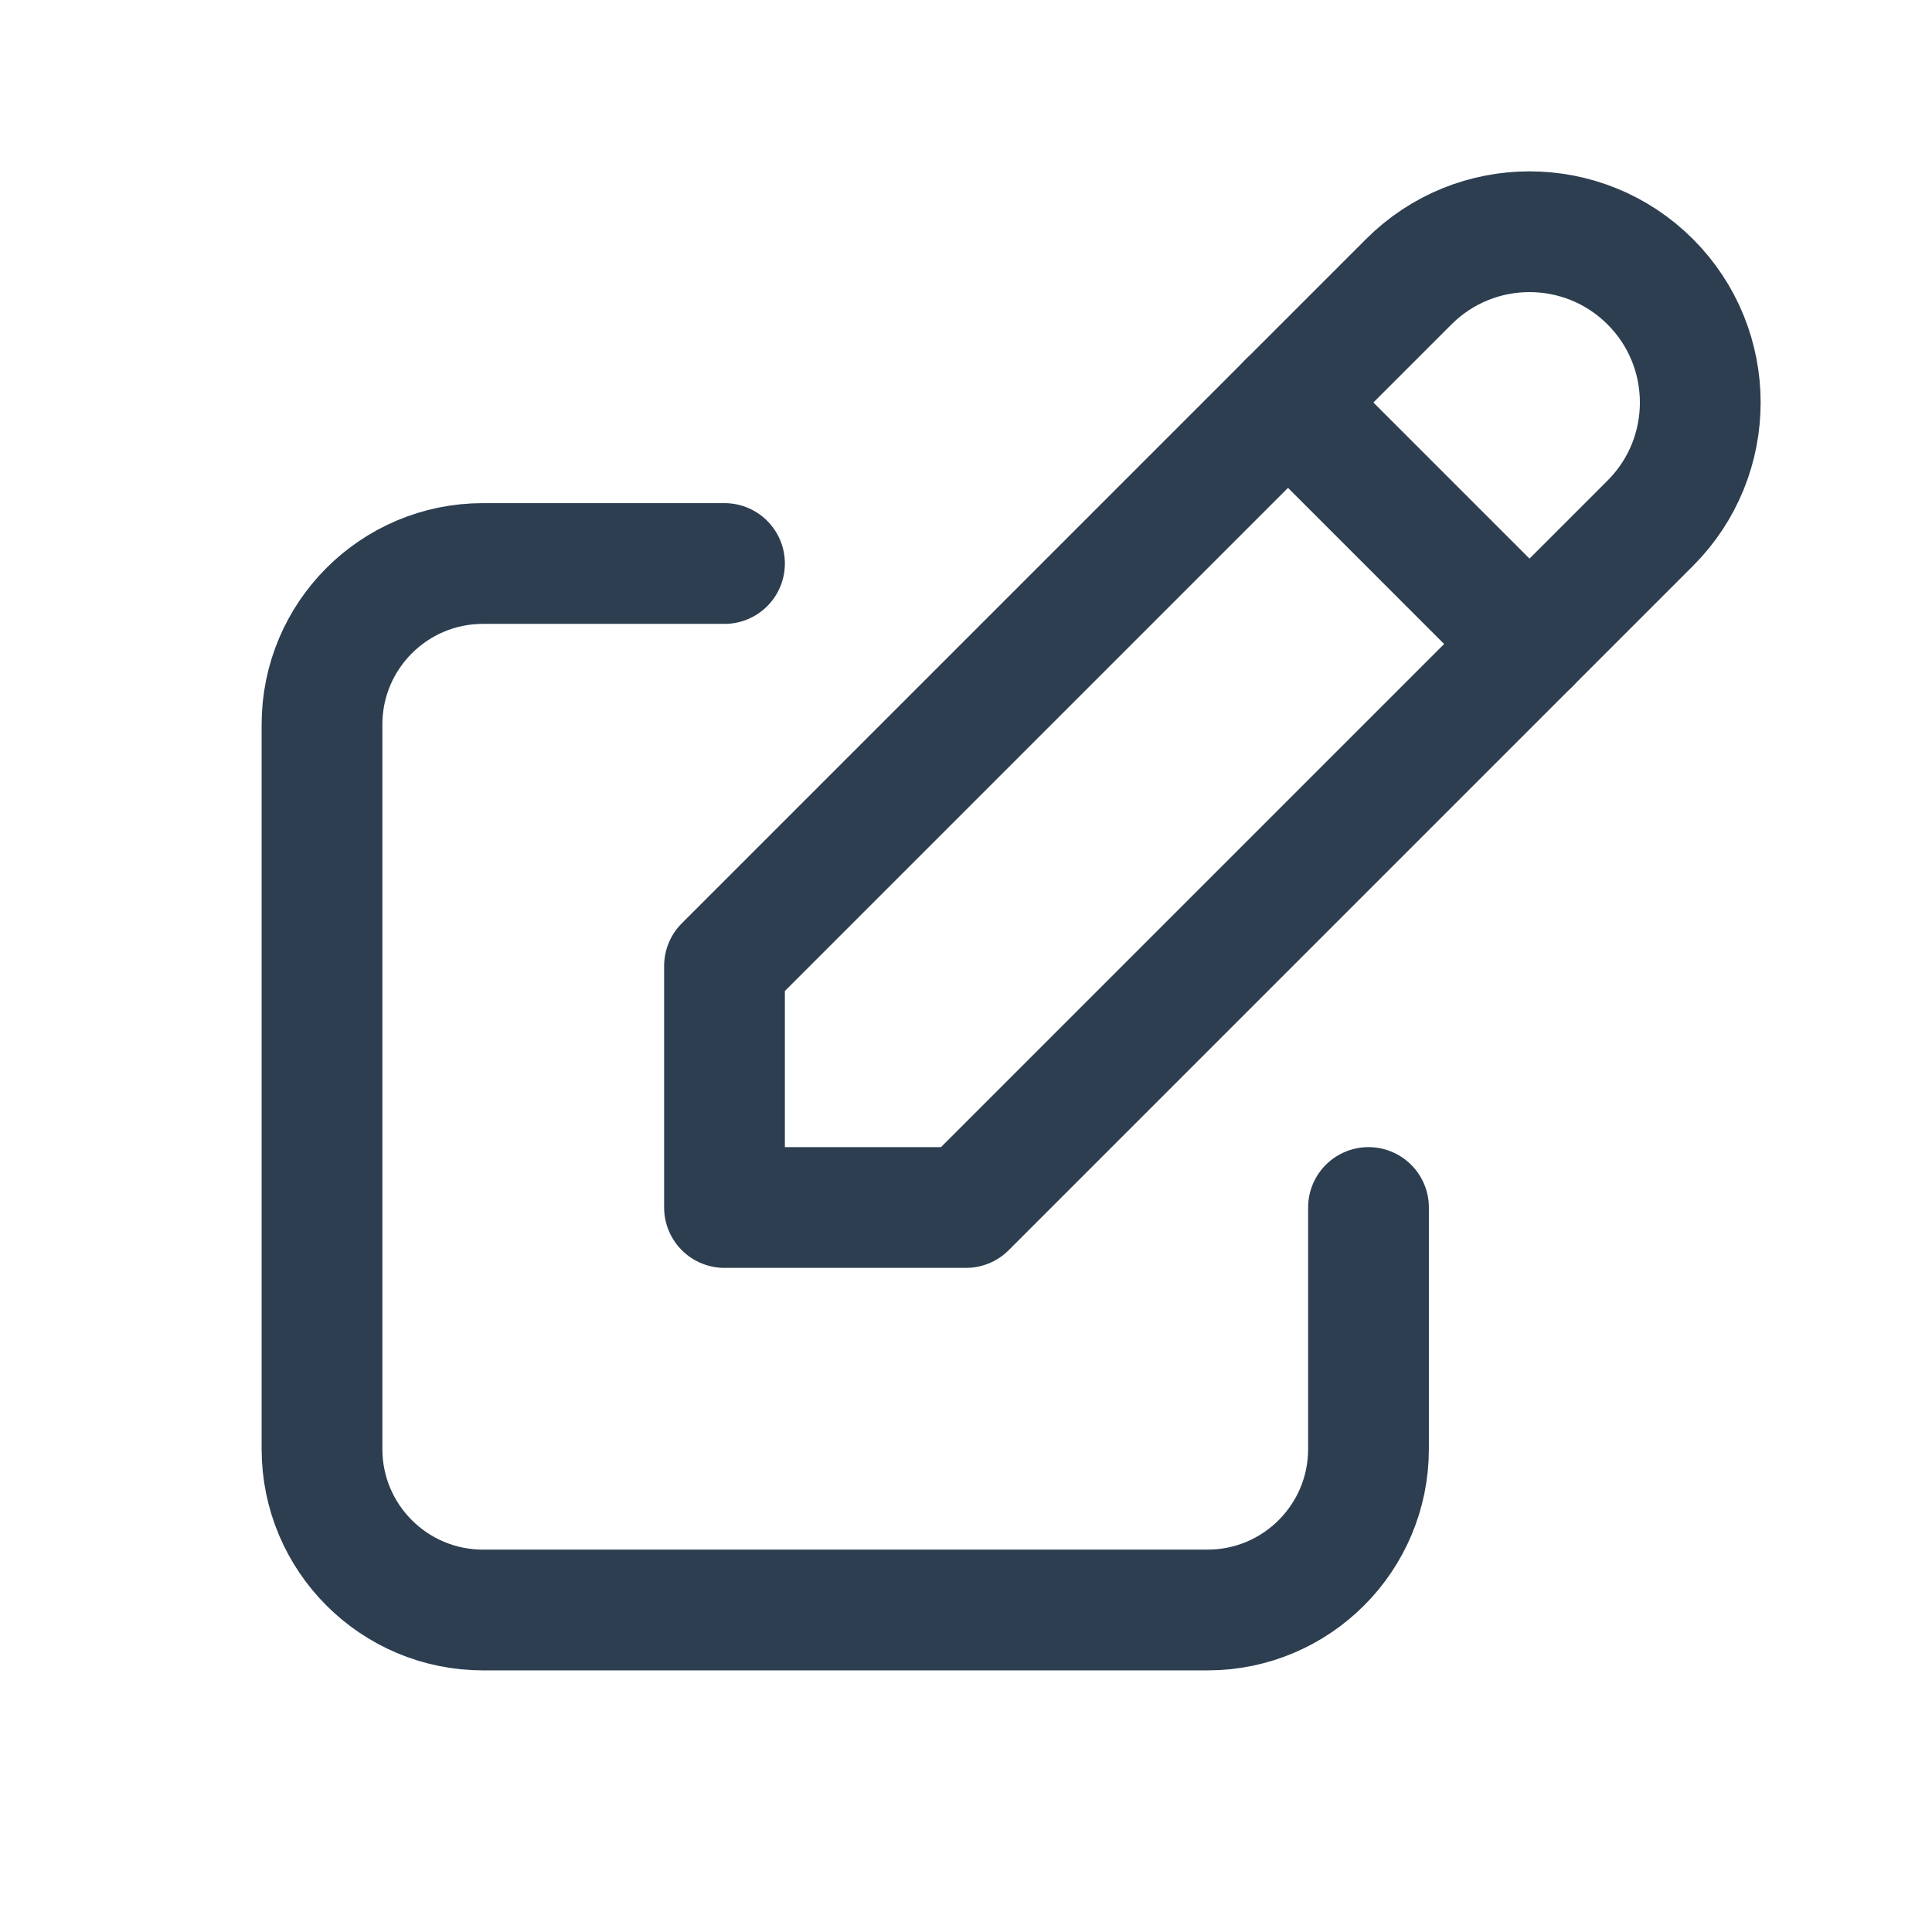
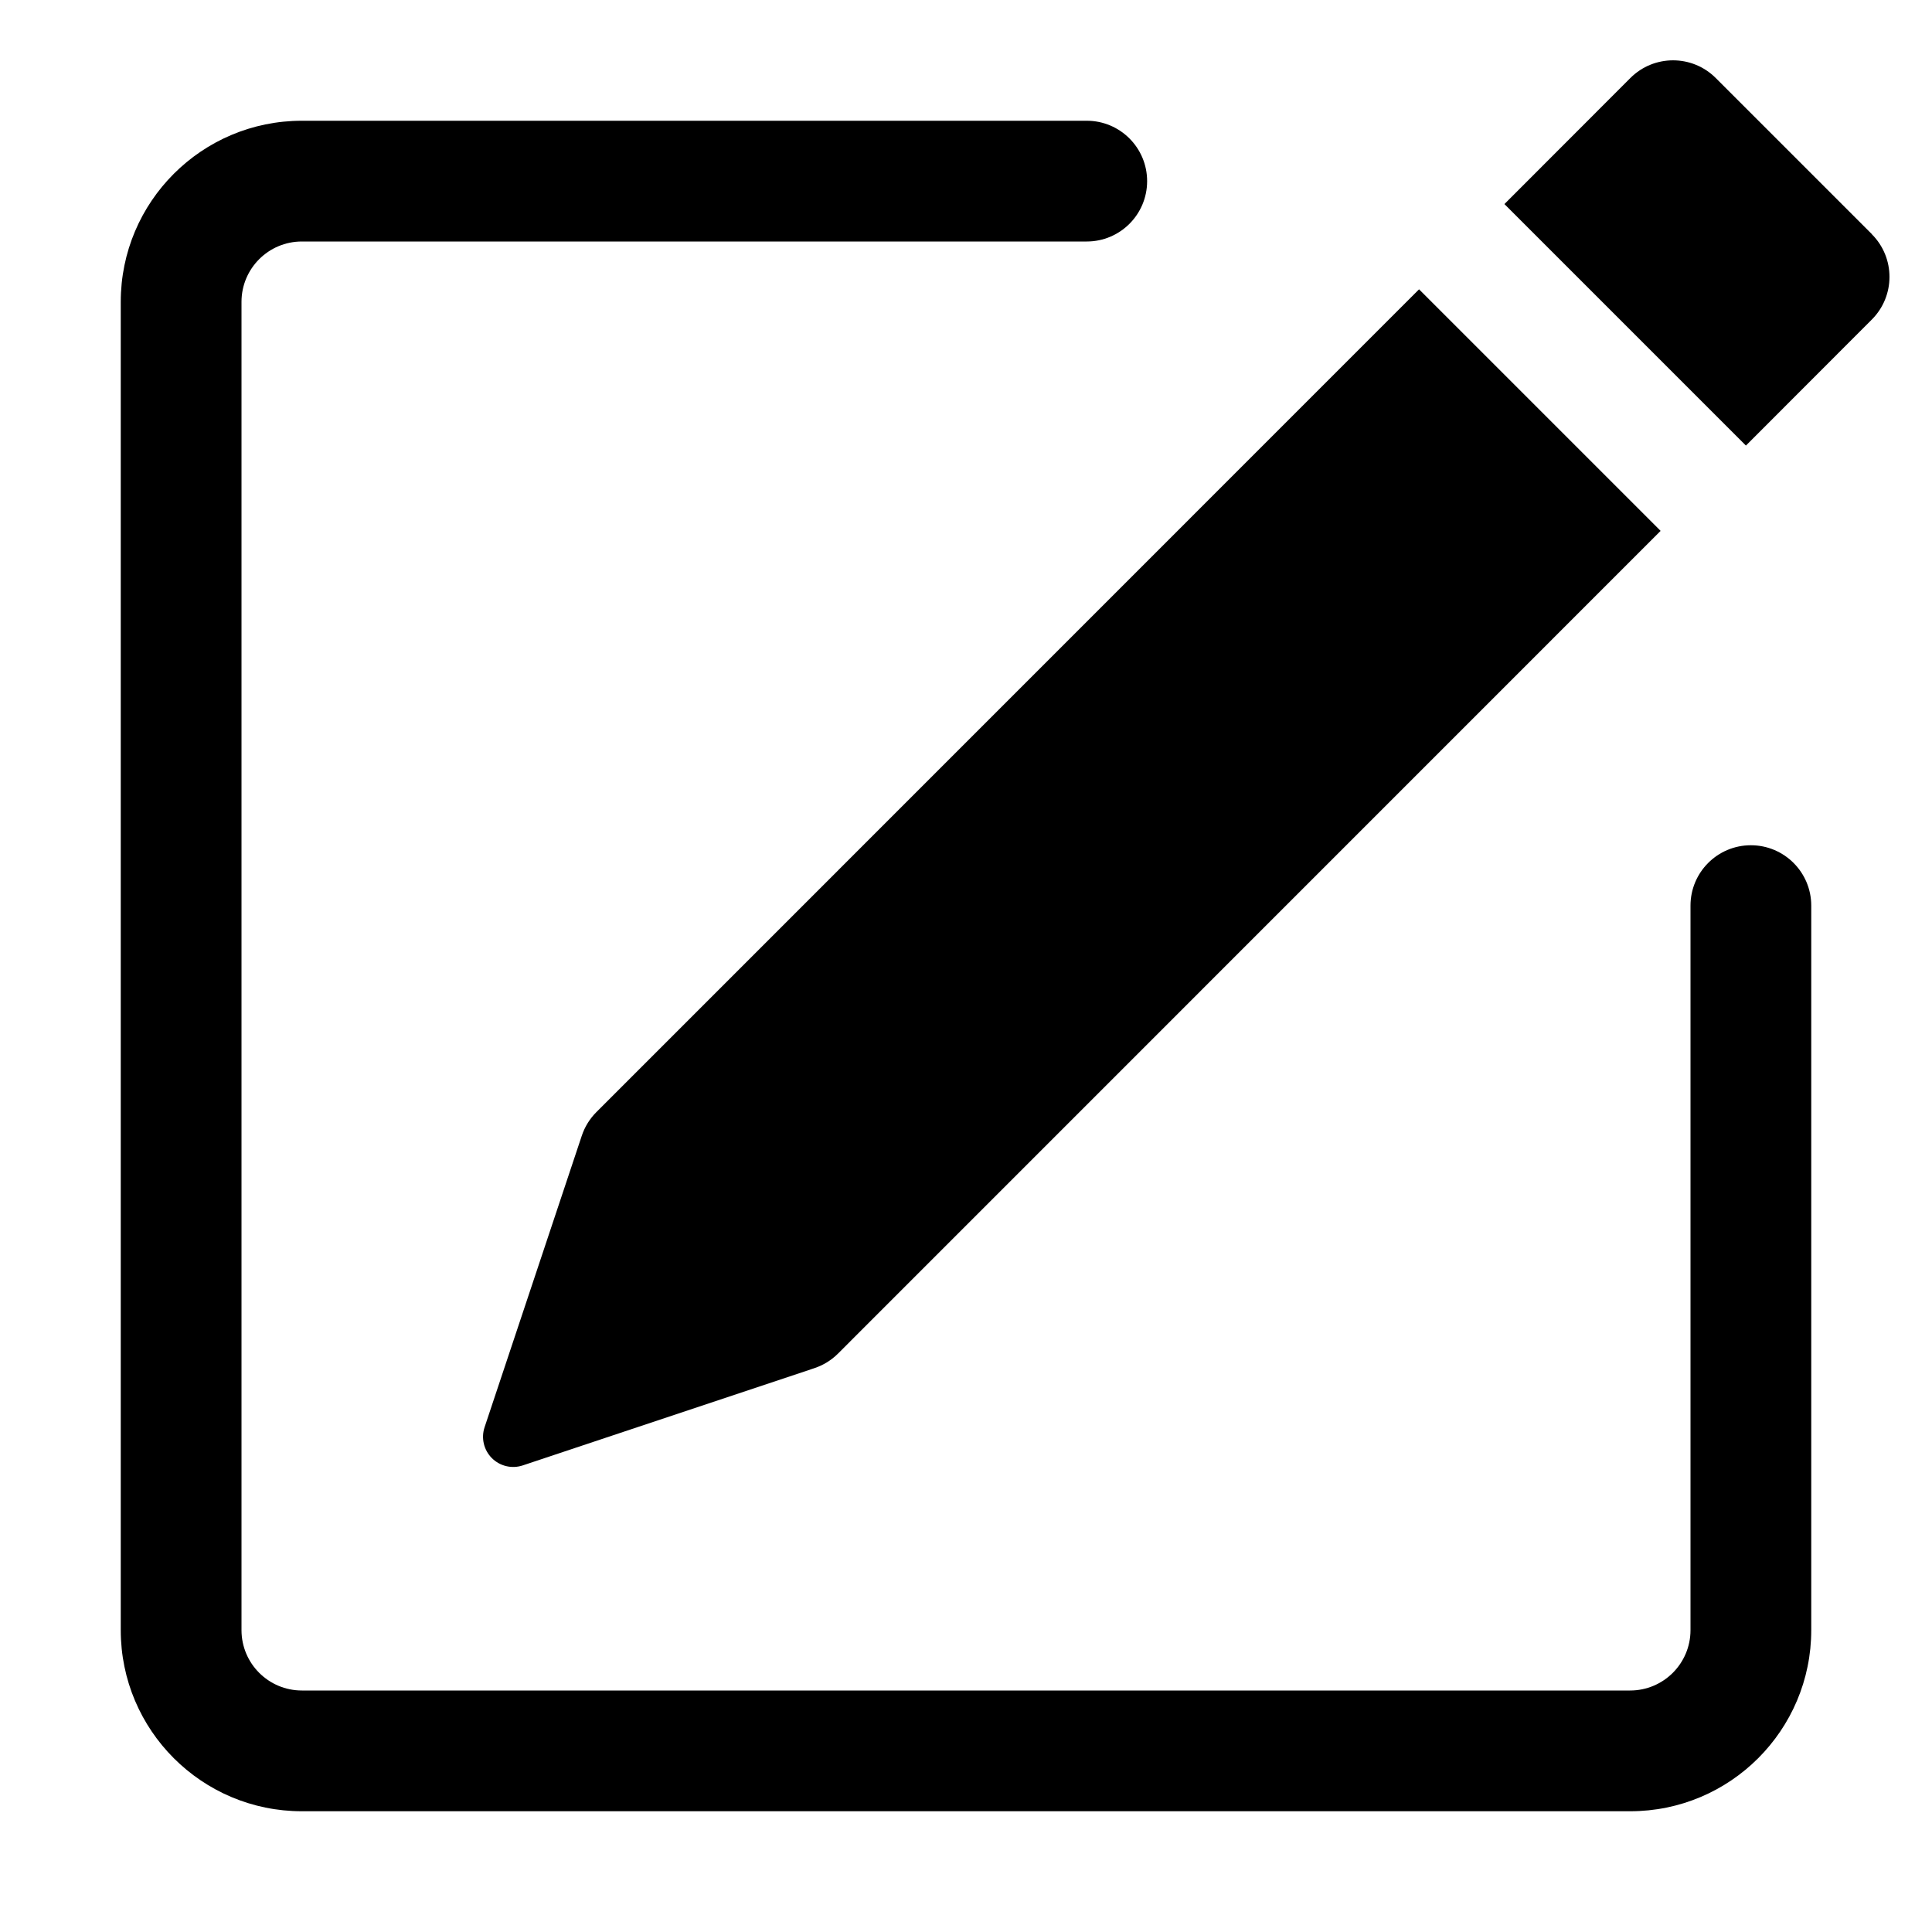
- <svg xmlns="http://www.w3.org/2000/svg" class="icon icon-tabler icon-tabler-edit" width="44" height="44" viewBox="0 0 24 24" stroke-width="1.5" stroke="#2c3e50" fill="none" stroke-linecap="round" stroke-linejoin="round">
-   <path stroke="none" d="M0 0h24v24H0z" fill="none" />
-   <path d="M9 7h-3a2 2 0 0 0 -2 2v9a2 2 0 0 0 2 2h9a2 2 0 0 0 2 -2v-3" />
-   <path d="M9 15h3l8.5 -8.5a1.5 1.5 0 0 0 -3 -3l-8.5 8.5v3" />
-   <line x1="16" y1="5" x2="19" y2="8" />
+ <svg xmlns="http://www.w3.org/2000/svg" width="16" height="16" fill="currentColor" class="bi bi-pencil-square" viewBox="0 0 16 16">
+   <path d="M15.502 1.94a.5.5 0 0 1 0 .706L14.459 3.69l-2-2L13.502.646a.5.5 0 0 1 .707 0l1.293 1.293zm-1.75 2.456-2-2L4.939 9.21a.5.5 0 0 0-.121.196l-.805 2.414a.25.25 0 0 0 .316.316l2.414-.805a.5.5 0 0 0 .196-.12l6.813-6.814z" />
+   <path fill-rule="evenodd" d="M1 13.5A1.5 1.5 0 0 0 2.5 15h11a1.5 1.5 0 0 0 1.5-1.5v-6a.5.5 0 0 0-1 0v6a.5.5 0 0 1-.5.5h-11a.5.5 0 0 1-.5-.5v-11a.5.5 0 0 1 .5-.5H9a.5.5 0 0 0 0-1H2.5A1.5 1.5 0 0 0 1 2.5v11z" />
</svg>
